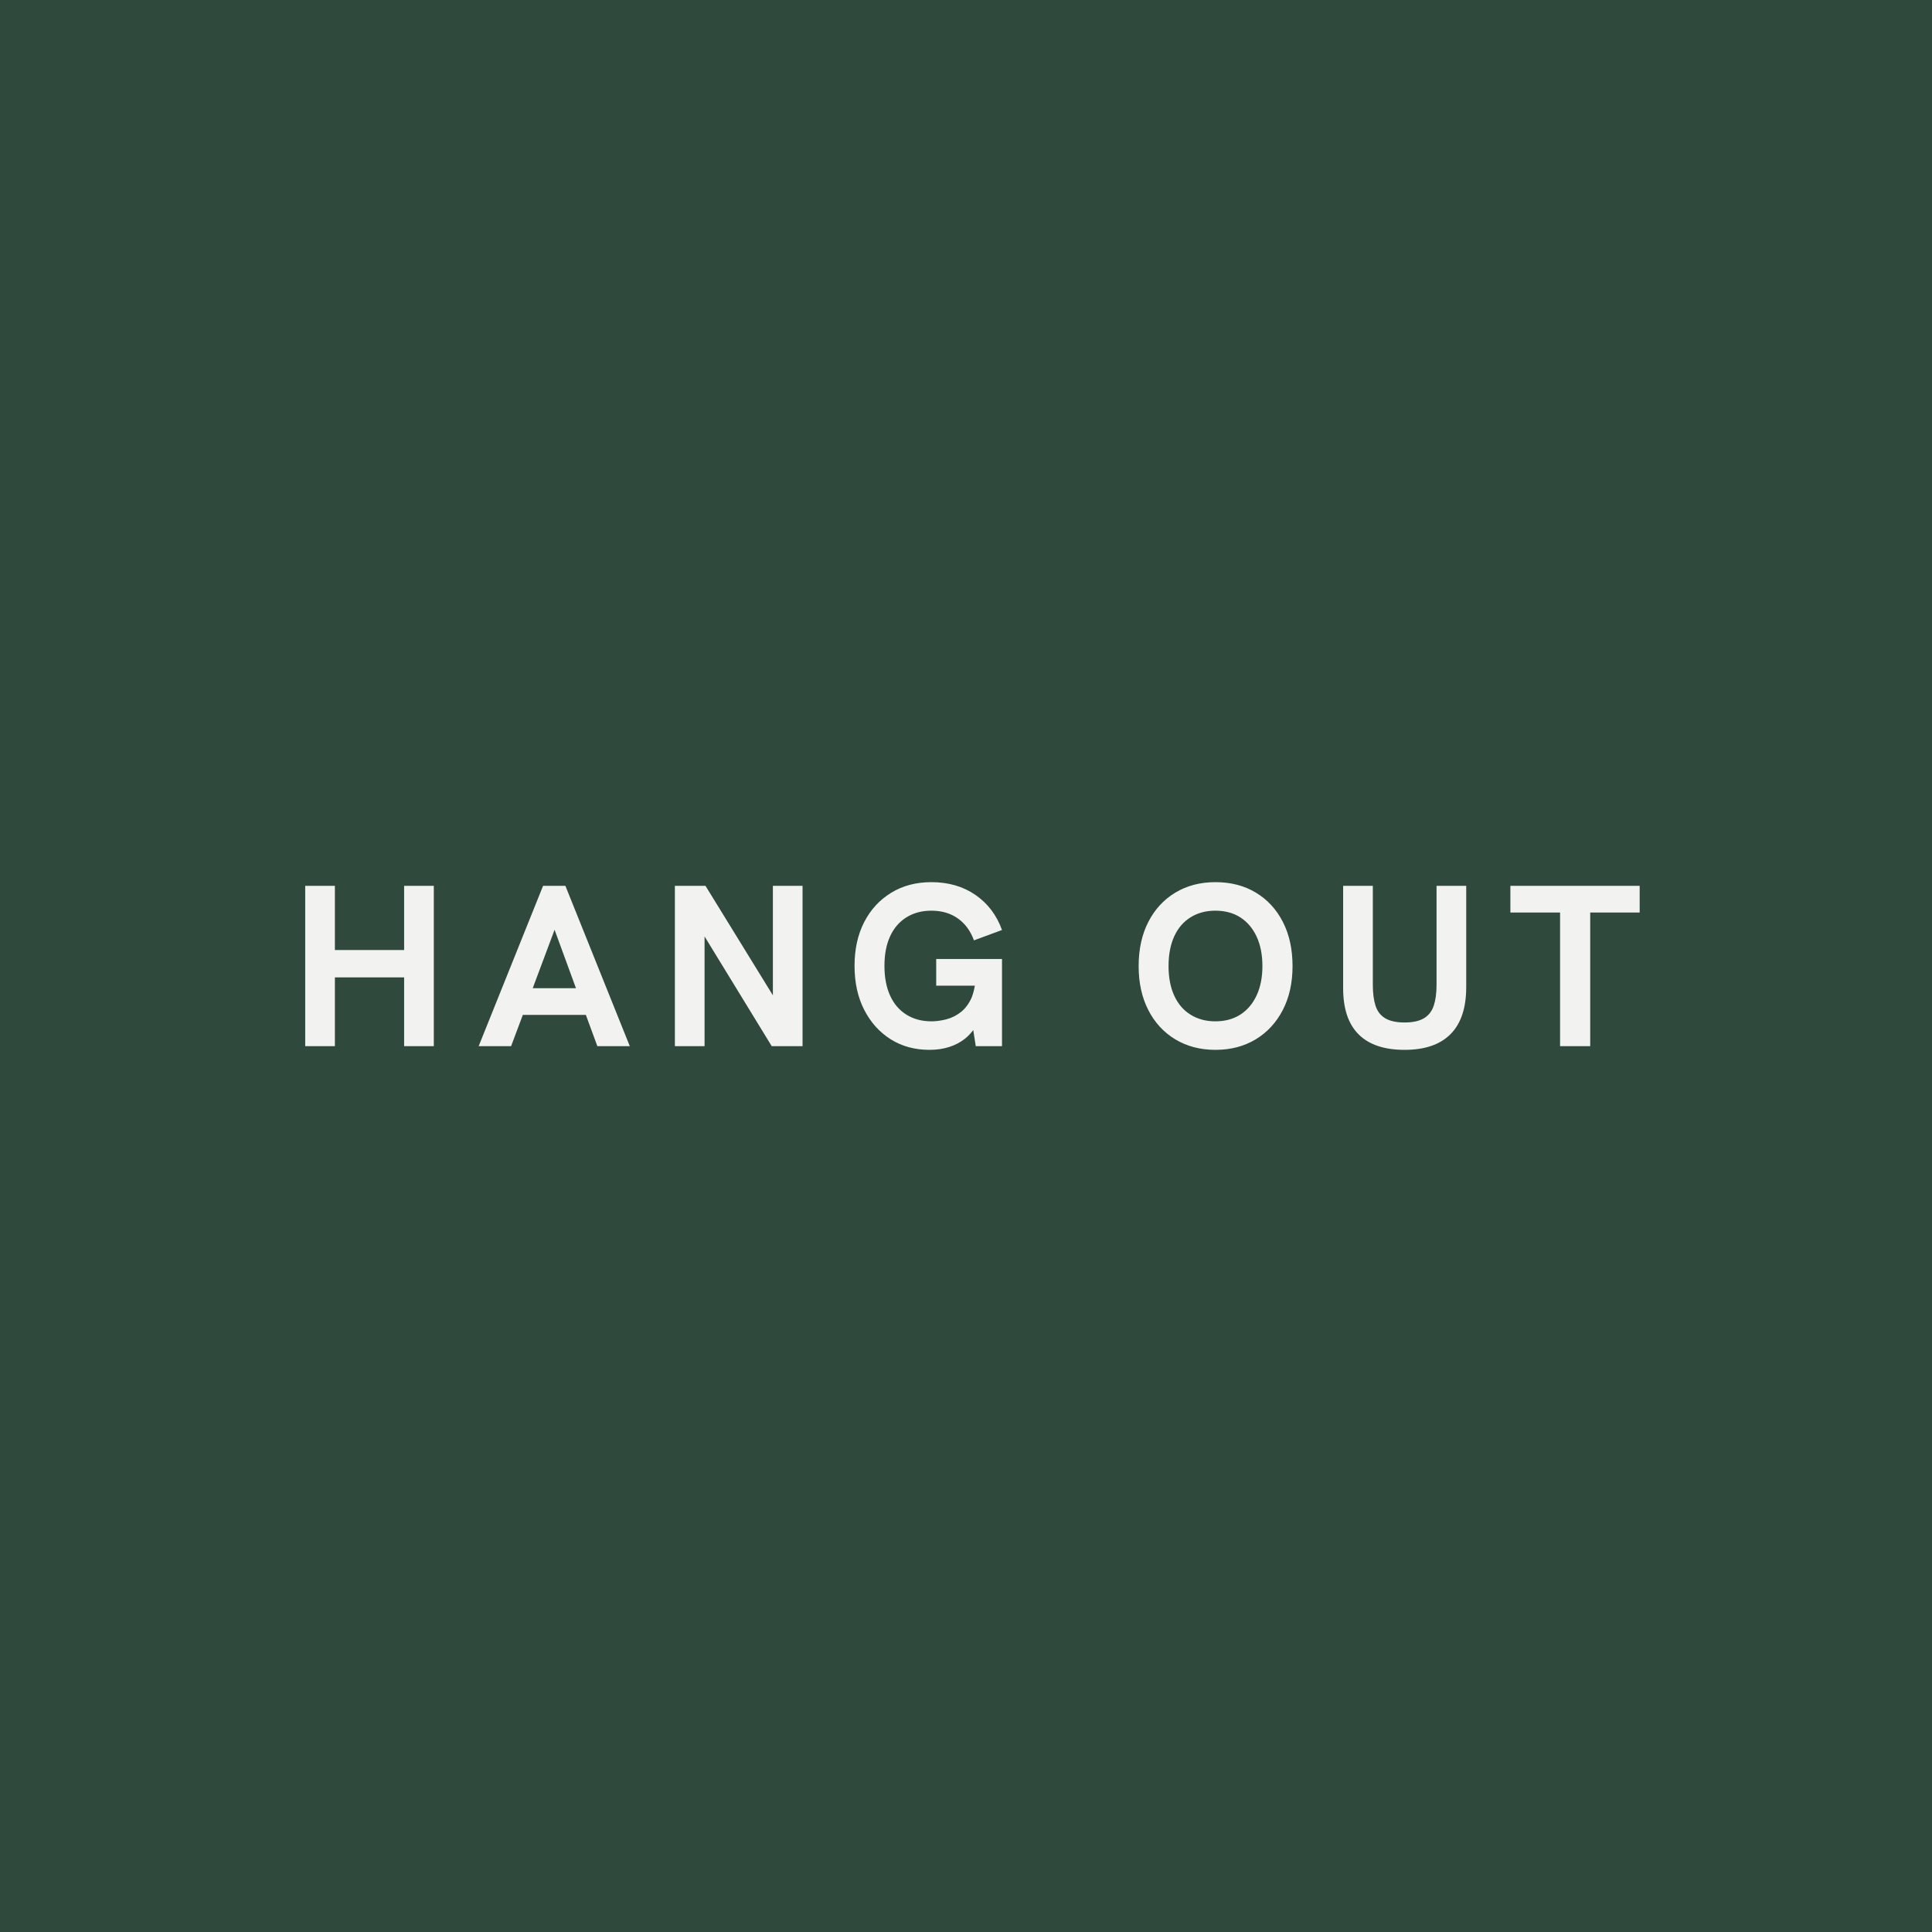
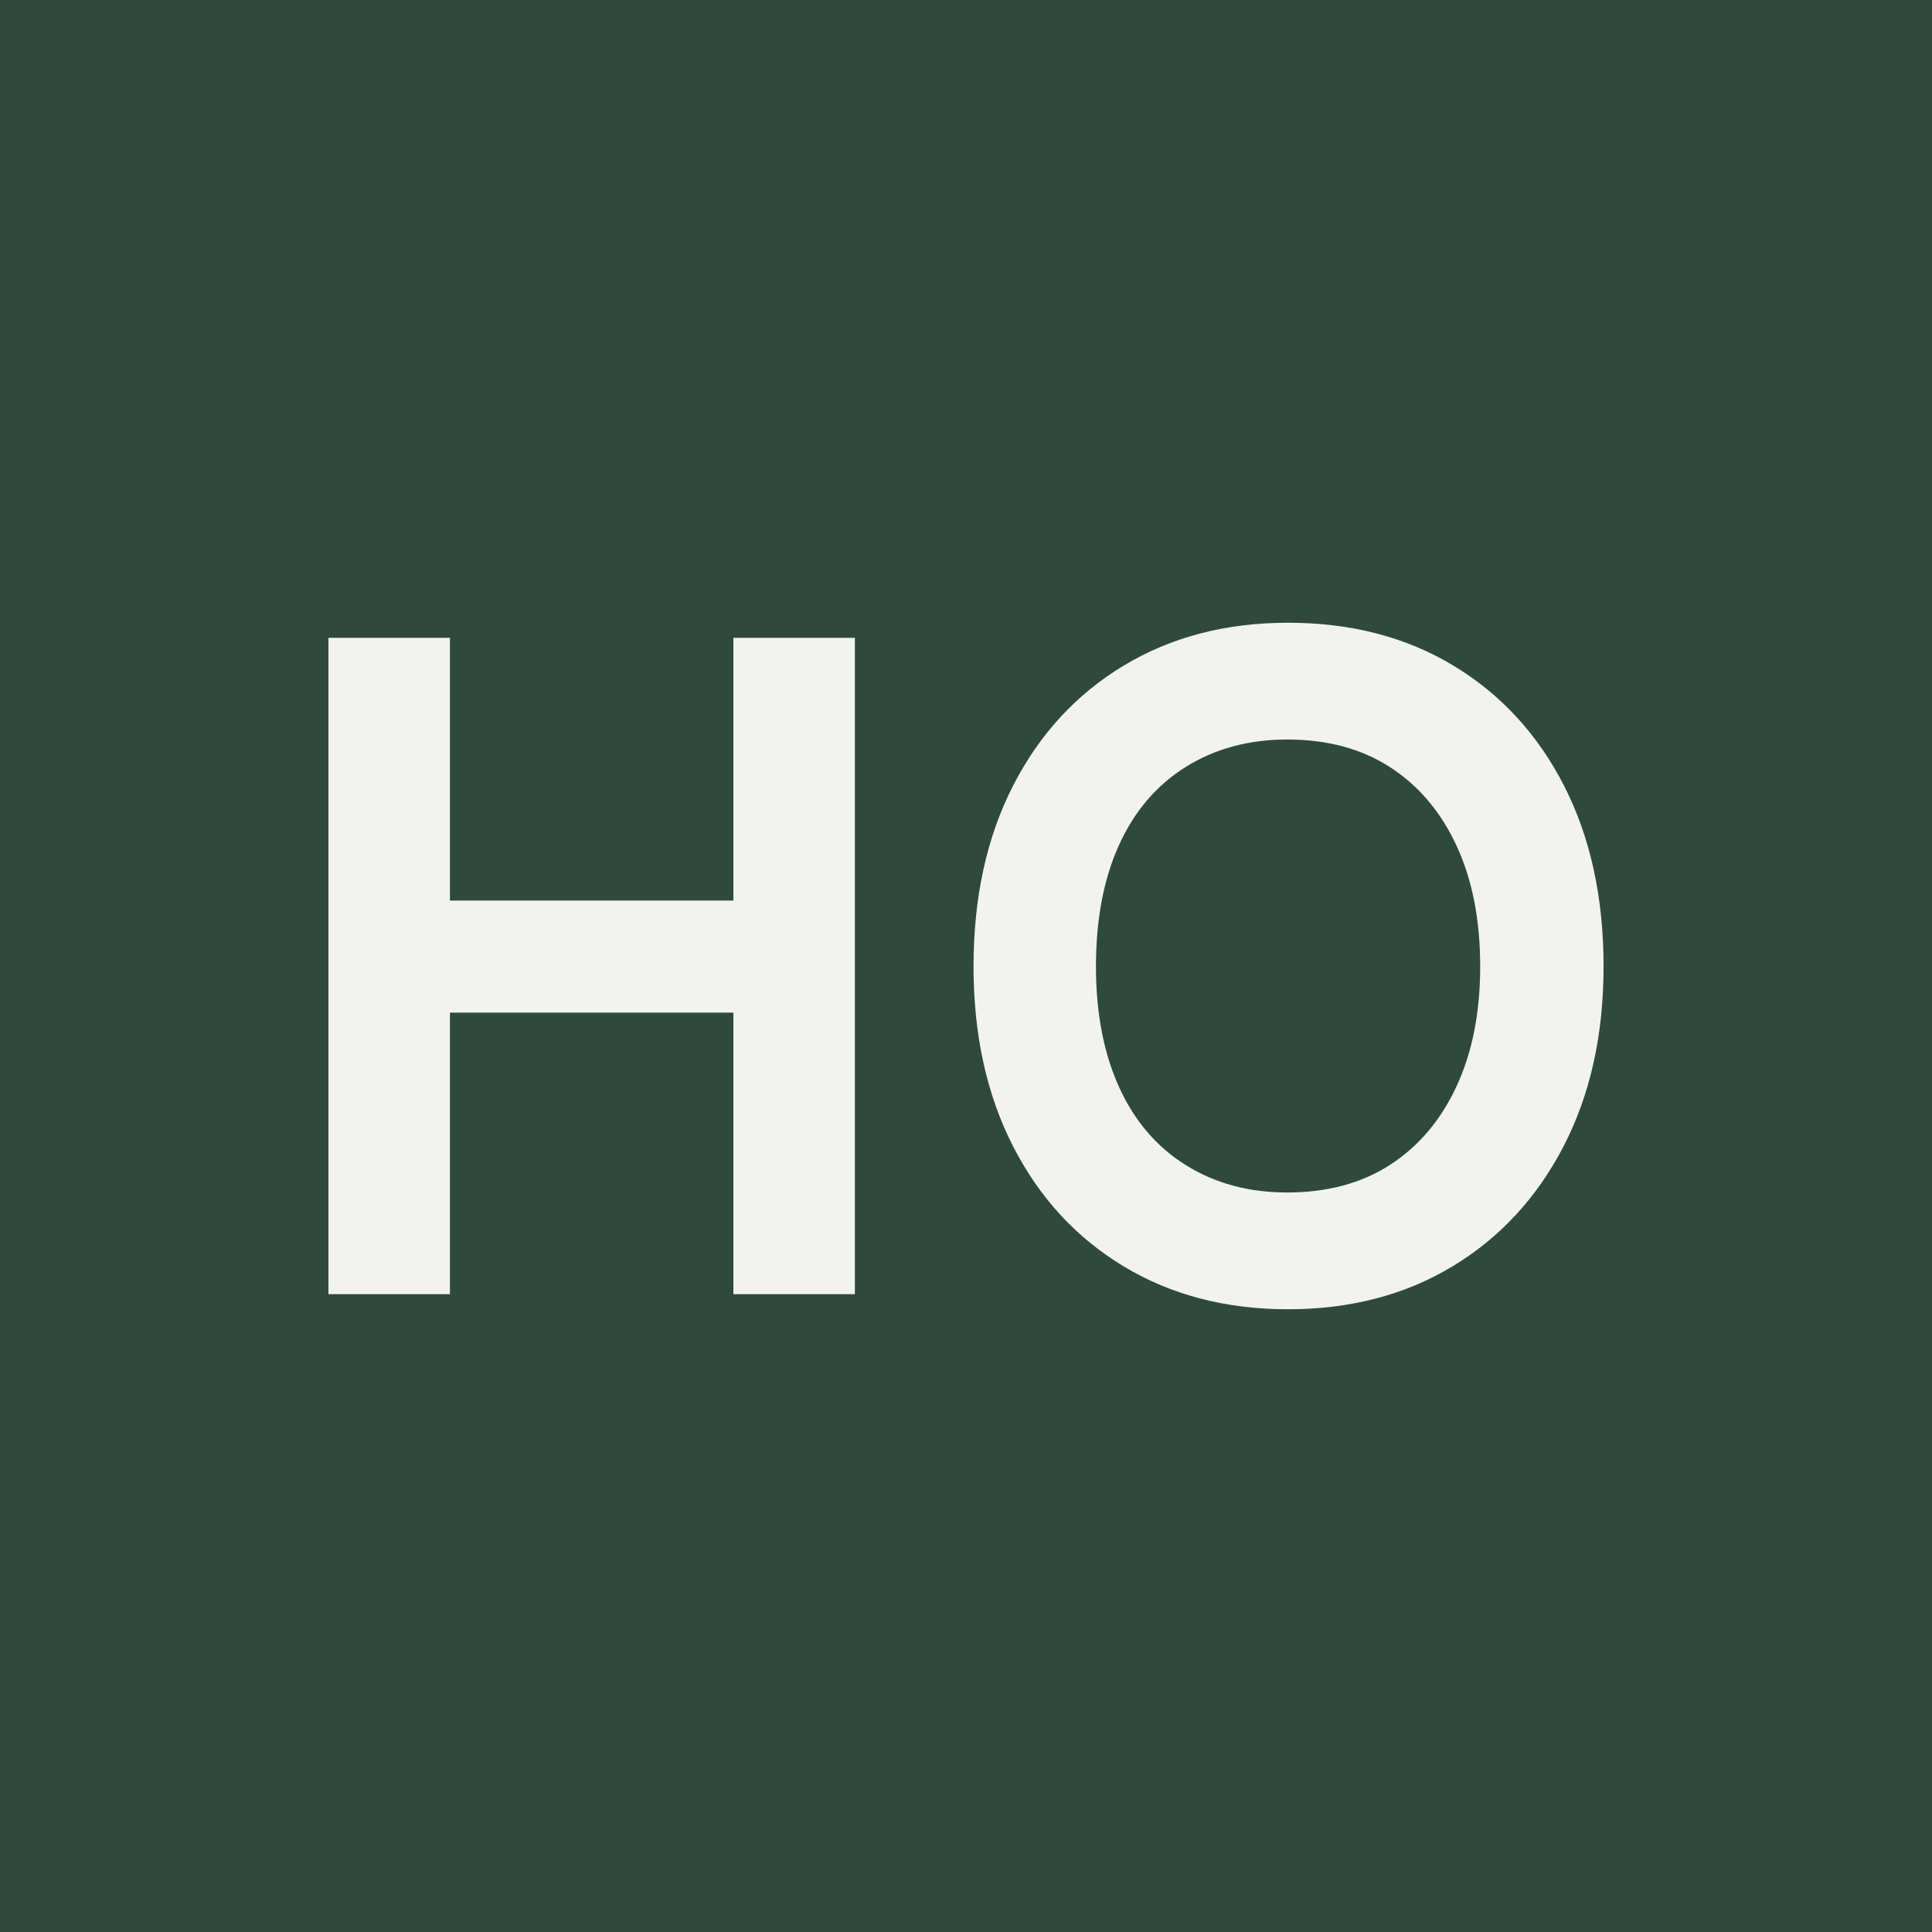
<svg xmlns="http://www.w3.org/2000/svg" viewBox="0 0 512 512">
  <rect width="512" height="512" fill="#2F4A3C" />
-   <path fill="#F2F3F0" d="M80.885 277.246V234.754H88.749V251.763H107.098V234.754H114.963V277.246H107.098V259.018H88.749V277.246ZM126.85 277.246 143.92 234.754H149.833L166.903 277.246H158.307L155.259 268.955H138.555L135.446 277.246ZM152.638 261.883 146.968 246.398 141.177 261.883ZM178.852 277.246V234.754H186.96L204.822 263.773V234.754H212.686V277.246H204.517L186.716 248.166V277.246ZM246.337 278.221Q240.485 278.221 236.035 275.417Q231.584 272.612 229.024 267.613Q226.464 262.614 226.464 255.97Q226.464 249.325 229.024 244.356Q231.584 239.388 236.187 236.583Q240.79 233.779 246.825 233.779Q253.592 233.779 258.499 237.163Q263.407 240.546 265.541 246.459L258.103 249.203Q256.762 245.484 253.866 243.411Q250.971 241.338 246.825 241.338Q243.045 241.338 240.211 243.106Q237.376 244.874 235.882 248.136Q234.389 251.397 234.389 255.97Q234.389 260.542 235.882 263.834Q237.376 267.126 240.211 268.894Q243.045 270.662 246.825 270.662Q248.776 270.662 250.849 270.113Q252.921 269.564 254.659 268.193Q256.396 266.821 257.494 264.382Q258.042 262.98 258.347 261.212H248.105V254.141H265.541V277.246H258.591L257.92 272.978Q257.006 274.197 255.848 275.173Q253.958 276.697 251.55 277.459Q249.142 278.221 246.337 278.221ZM322.114 278.221Q316.079 278.221 311.476 275.447Q306.873 272.673 304.313 267.674Q301.753 262.675 301.753 256.03Q301.753 249.325 304.313 244.326Q306.873 239.327 311.476 236.553Q316.079 233.779 322.114 233.779Q328.21 233.779 332.813 236.553Q337.416 239.327 339.976 244.326Q342.537 249.325 342.537 256.03Q342.537 262.675 339.946 267.674Q337.355 272.673 332.752 275.447Q328.149 278.221 322.114 278.221ZM322.053 270.662Q325.955 270.662 328.729 268.863Q331.502 267.065 333.026 263.773Q334.551 260.481 334.551 256.03Q334.551 251.519 333.026 248.227Q331.502 244.935 328.729 243.137Q325.955 241.338 322.053 241.338Q318.334 241.338 315.5 243.106Q312.665 244.874 311.171 248.166Q309.678 251.458 309.678 256.03Q309.678 260.542 311.171 263.834Q312.665 267.126 315.5 268.894Q318.334 270.662 322.053 270.662ZM372.225 278.221Q364.178 278.221 360.063 274.136Q355.948 270.052 355.948 261.883V234.754H363.813V260.968Q363.813 264.26 364.514 266.486Q365.215 268.711 367.074 269.839Q368.933 270.966 372.225 270.966Q375.517 270.966 377.377 269.839Q379.236 268.711 379.968 266.486Q380.699 264.26 380.699 261.029V234.754H388.563V261.578Q388.563 269.869 384.418 274.045Q380.273 278.221 372.225 278.221ZM413.436 277.246V241.826H400.268V234.754H434.529V241.826H421.422V277.246Z" />
+   <path fill="#F2F3F0" d="M87.04 342.976V169.024H119.235V238.655H194.356V169.024H226.551V342.976H194.356V268.354H119.235V342.976ZM341.354 346.969Q316.646 346.969 297.803 335.613Q278.961 324.258 268.479 303.793Q257.997 283.328 257.997 256.125Q257.997 228.672 268.479 208.207Q278.961 187.742 297.803 176.387Q316.646 165.031 341.354 165.031Q366.311 165.031 385.153 176.387Q403.996 187.742 414.478 208.207Q424.96 228.672 424.96 256.125Q424.96 283.328 414.353 303.793Q403.746 324.258 384.904 335.613Q366.061 346.969 341.354 346.969ZM341.104 316.022Q357.077 316.022 368.432 308.66Q379.788 301.297 386.027 287.82Q392.266 274.344 392.266 256.125Q392.266 237.656 386.027 224.18Q379.788 210.703 368.432 203.34Q357.077 195.978 341.104 195.978Q325.88 195.978 314.275 203.216Q302.67 210.453 296.555 223.93Q290.441 237.407 290.441 256.125Q290.441 274.593 296.555 288.07Q302.67 301.547 314.275 308.784Q325.88 316.022 341.104 316.022Z" />
</svg>
